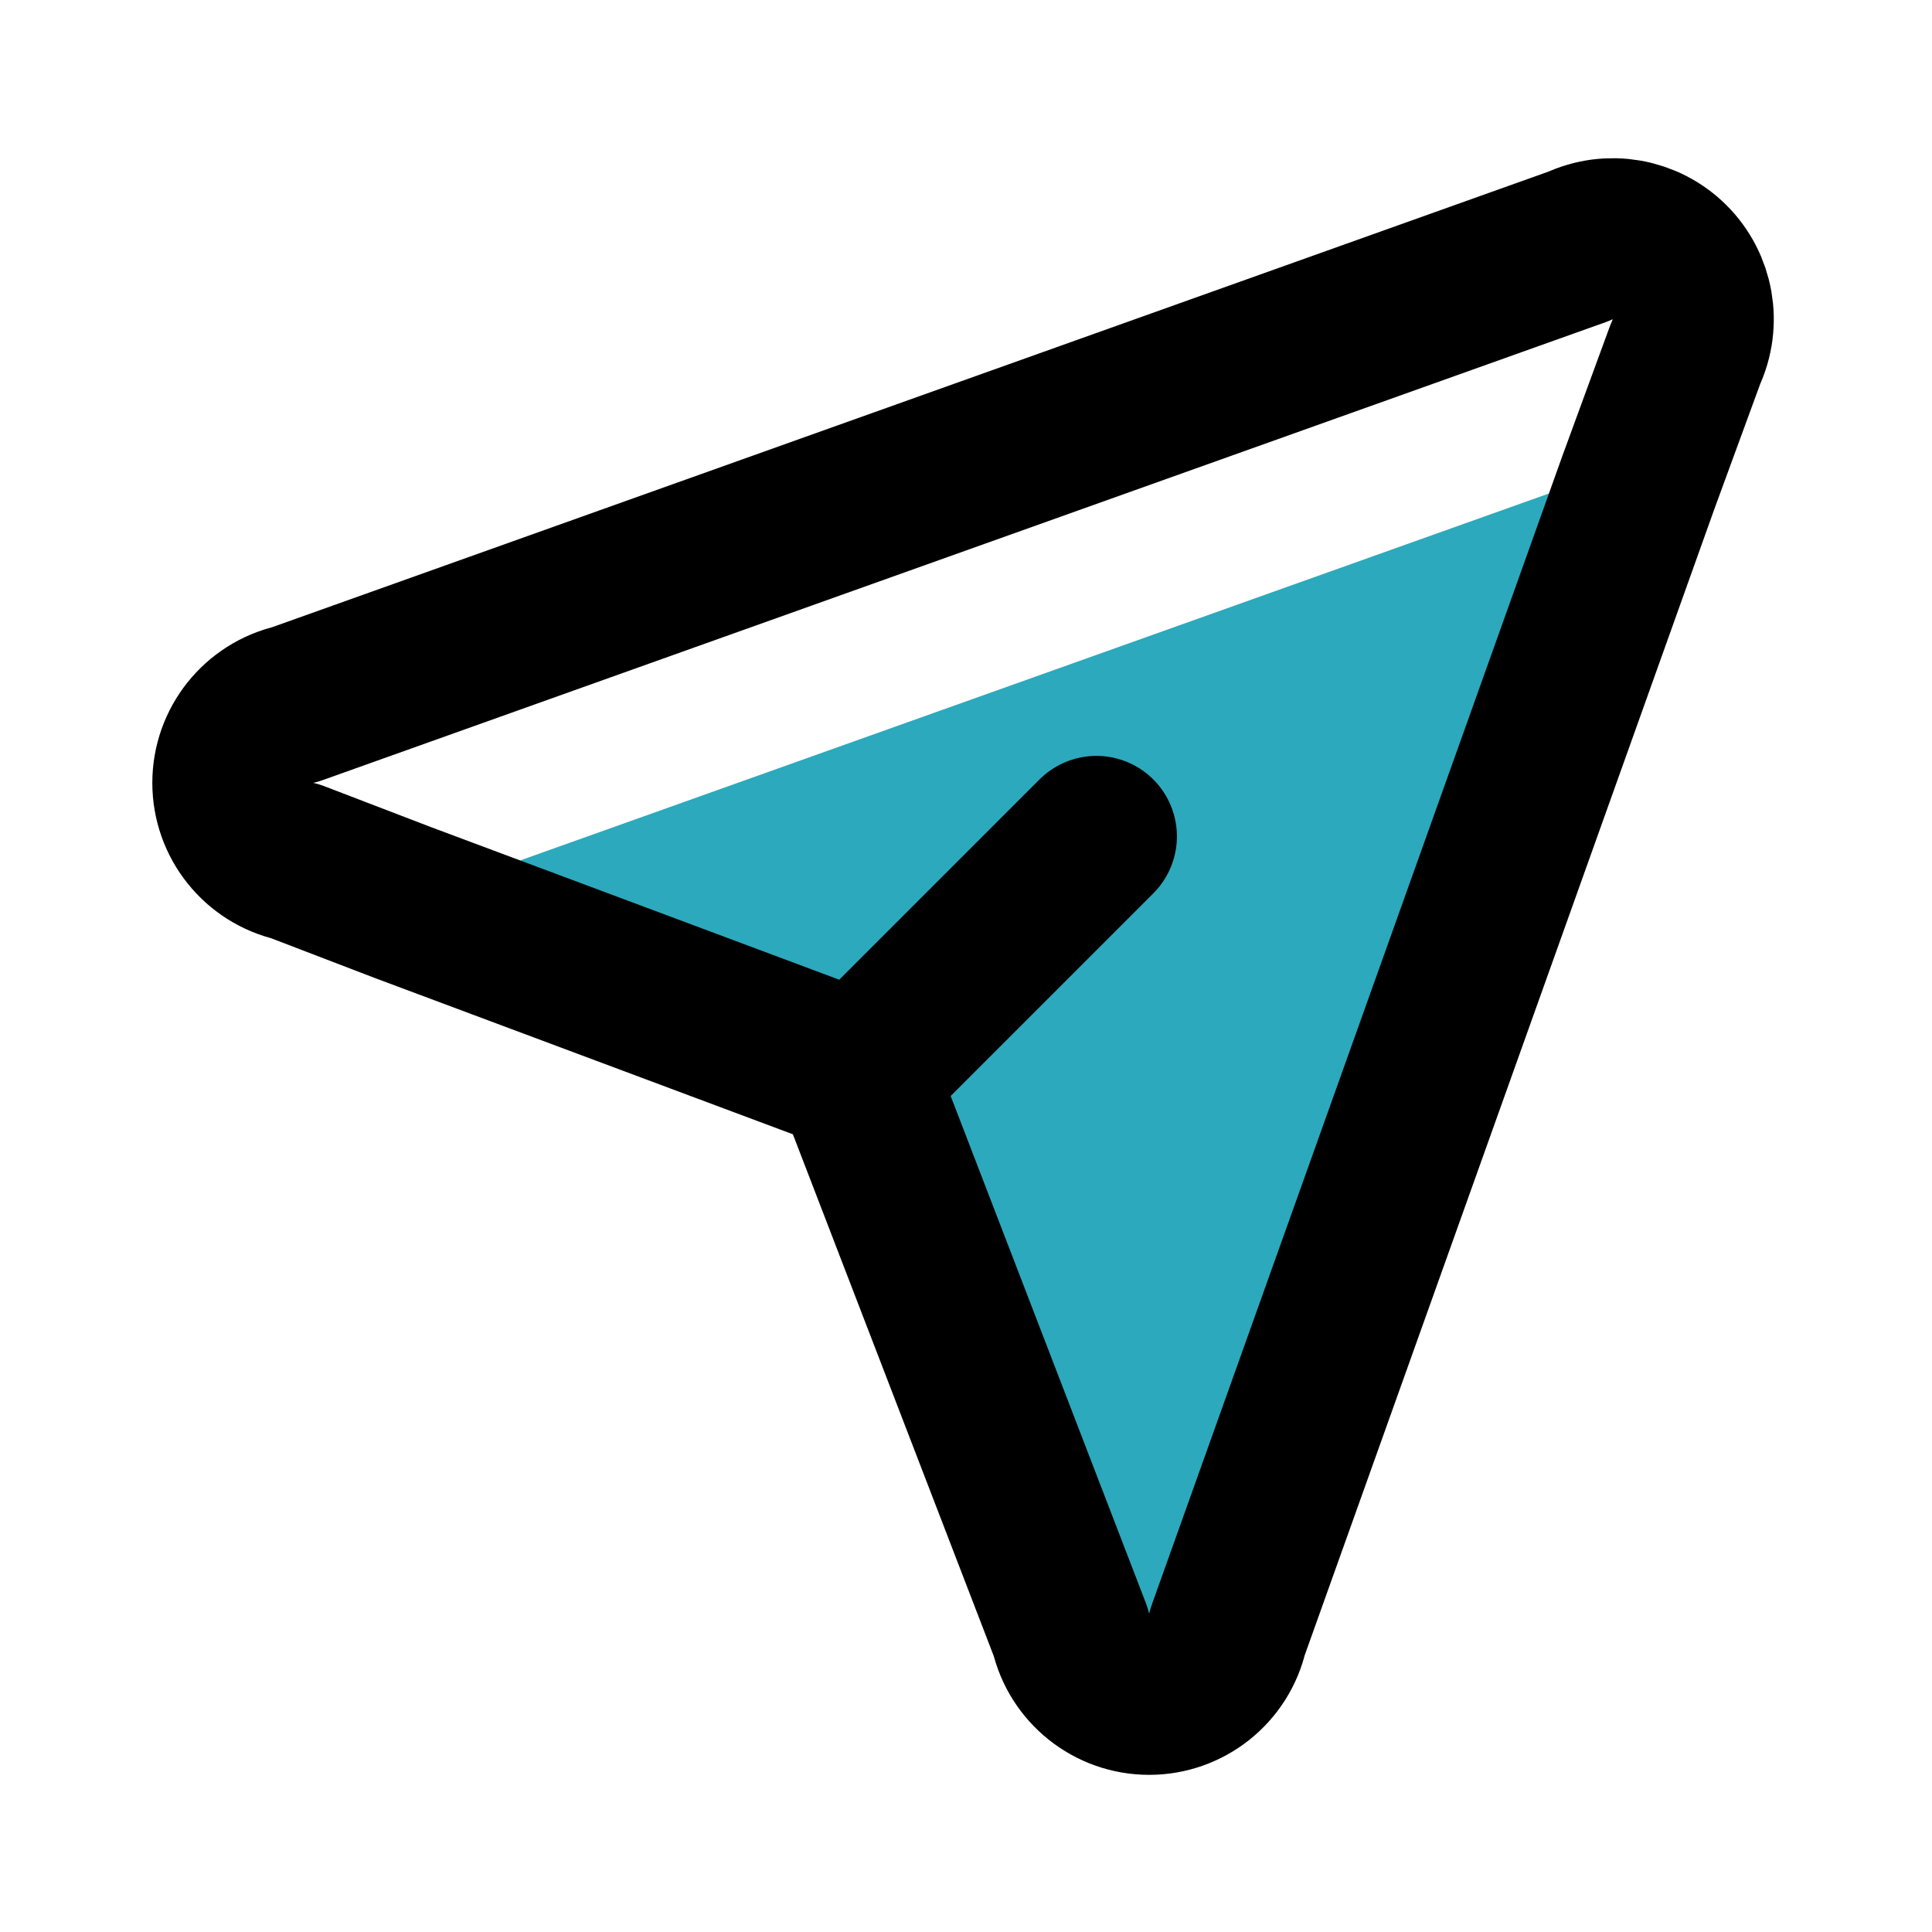
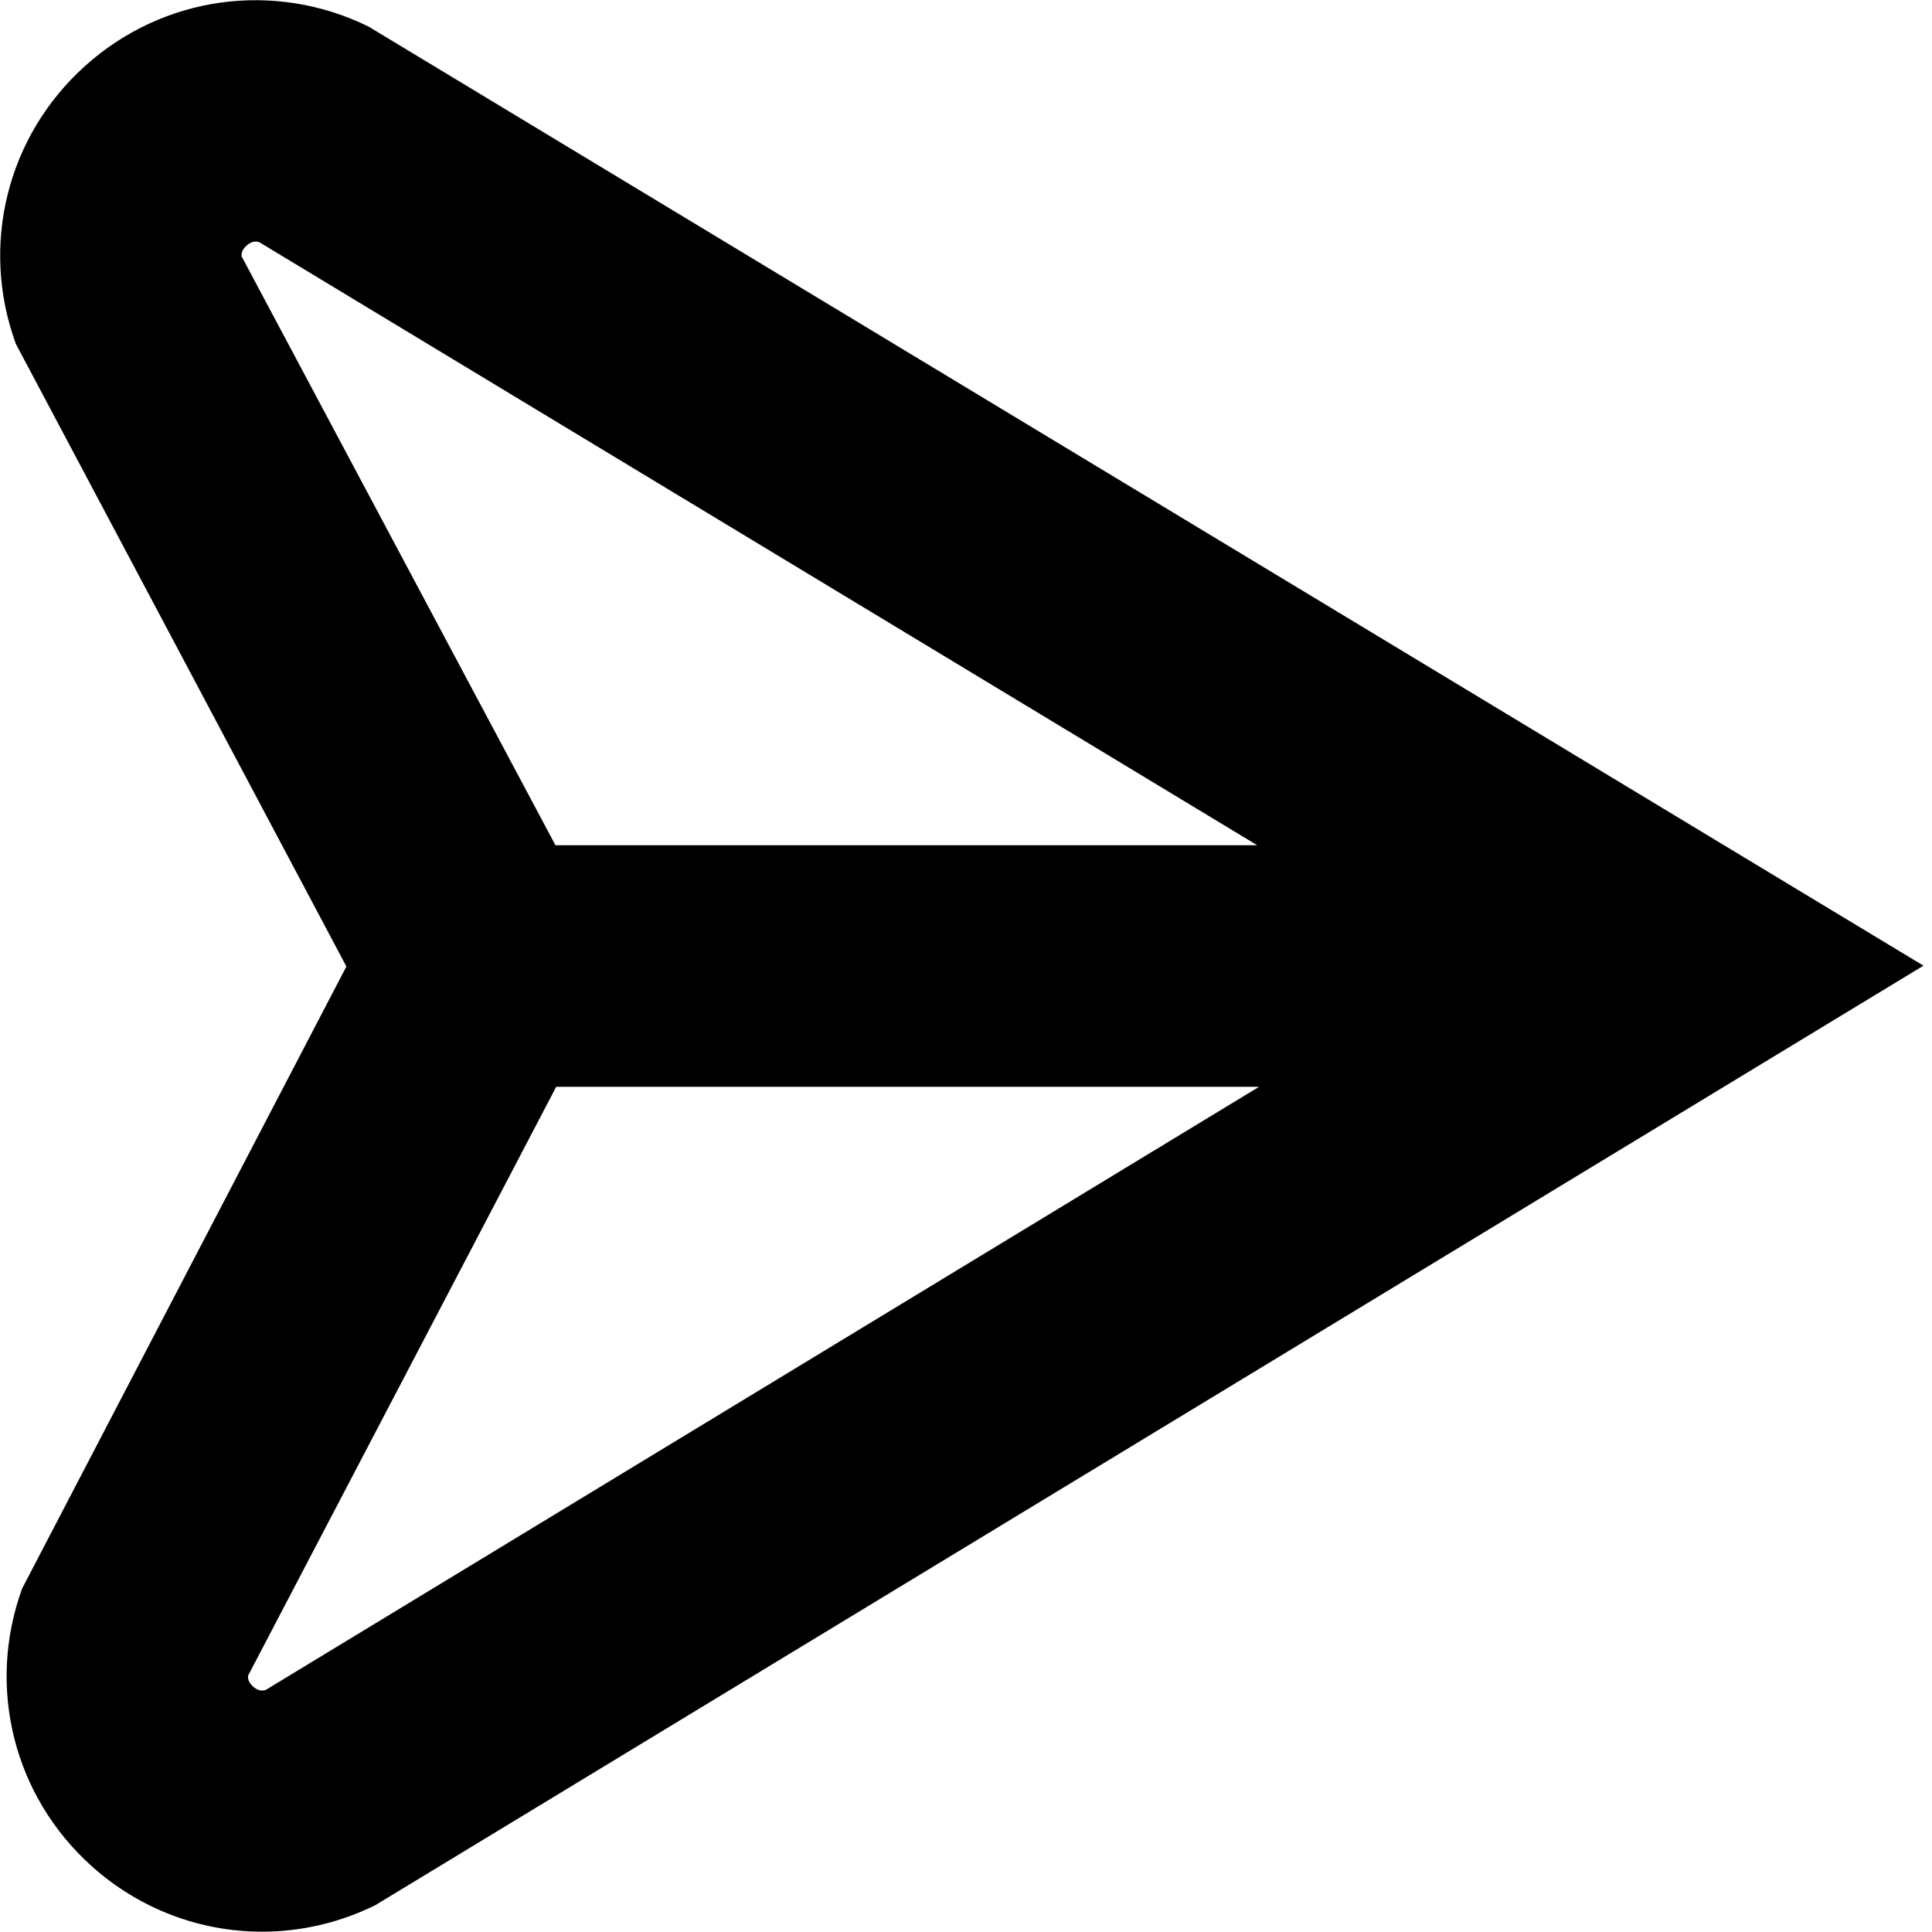
- <svg xmlns="http://www.w3.org/2000/svg" fill="#000000" width="800px" height="800px" viewBox="0 0 24 24" id="send-alt" class="icon multi-color">
-   <path id="secondary-fill" d="M20.35,6l-5.1,14.27a1,1,0,0,1-1.95,0l-2.51-6.52a1,1,0,0,0-.6-.6L5,11.21,19.27,6.12A2,2,0,0,1,20.35,6Z" style="fill: rgb(44, 169, 188); stroke-width: 2;" />
-   <path id="primary-stroke" d="M20.94,4.39,20.35,6l-5.1,14.27a1,1,0,0,1-1.95,0l-2.51-6.52a1,1,0,0,0-.6-.6L5,11.21,3.67,10.7a1,1,0,0,1,0-1.95L19.61,3.06A1,1,0,0,1,20.94,4.39Zm-10.32,9,3-3" style="fill: none; stroke: rgb(0, 0, 0); stroke-linecap: round; stroke-linejoin: round; stroke-width: 2;" />
+ <svg xmlns="http://www.w3.org/2000/svg" id="Layer_1" data-name="Layer 1" viewBox="0 0 24 24" width="512" height="512">
+   <path d="m4.578.33C3.408-.244,2.025-.053,1.056.82.087,1.692-.25,3.048.197,4.272l4.106,7.734L.275,19.733c-.445,1.226-.105,2.58.865,3.45.598.536,1.352.813,2.115.813.477,0,.958-.108,1.407-.329l19.232-11.671L4.578.33Zm-1.577,2.854c-.004-.038.007-.084.062-.133.065-.058.119-.055.157-.043l12.398,7.492H6.9L3.001,3.184Zm.299,17.809c-.039.013-.093.015-.156-.042-.056-.05-.066-.098-.062-.136l3.827-7.314h8.731l-12.339,7.492Z" />
</svg>
